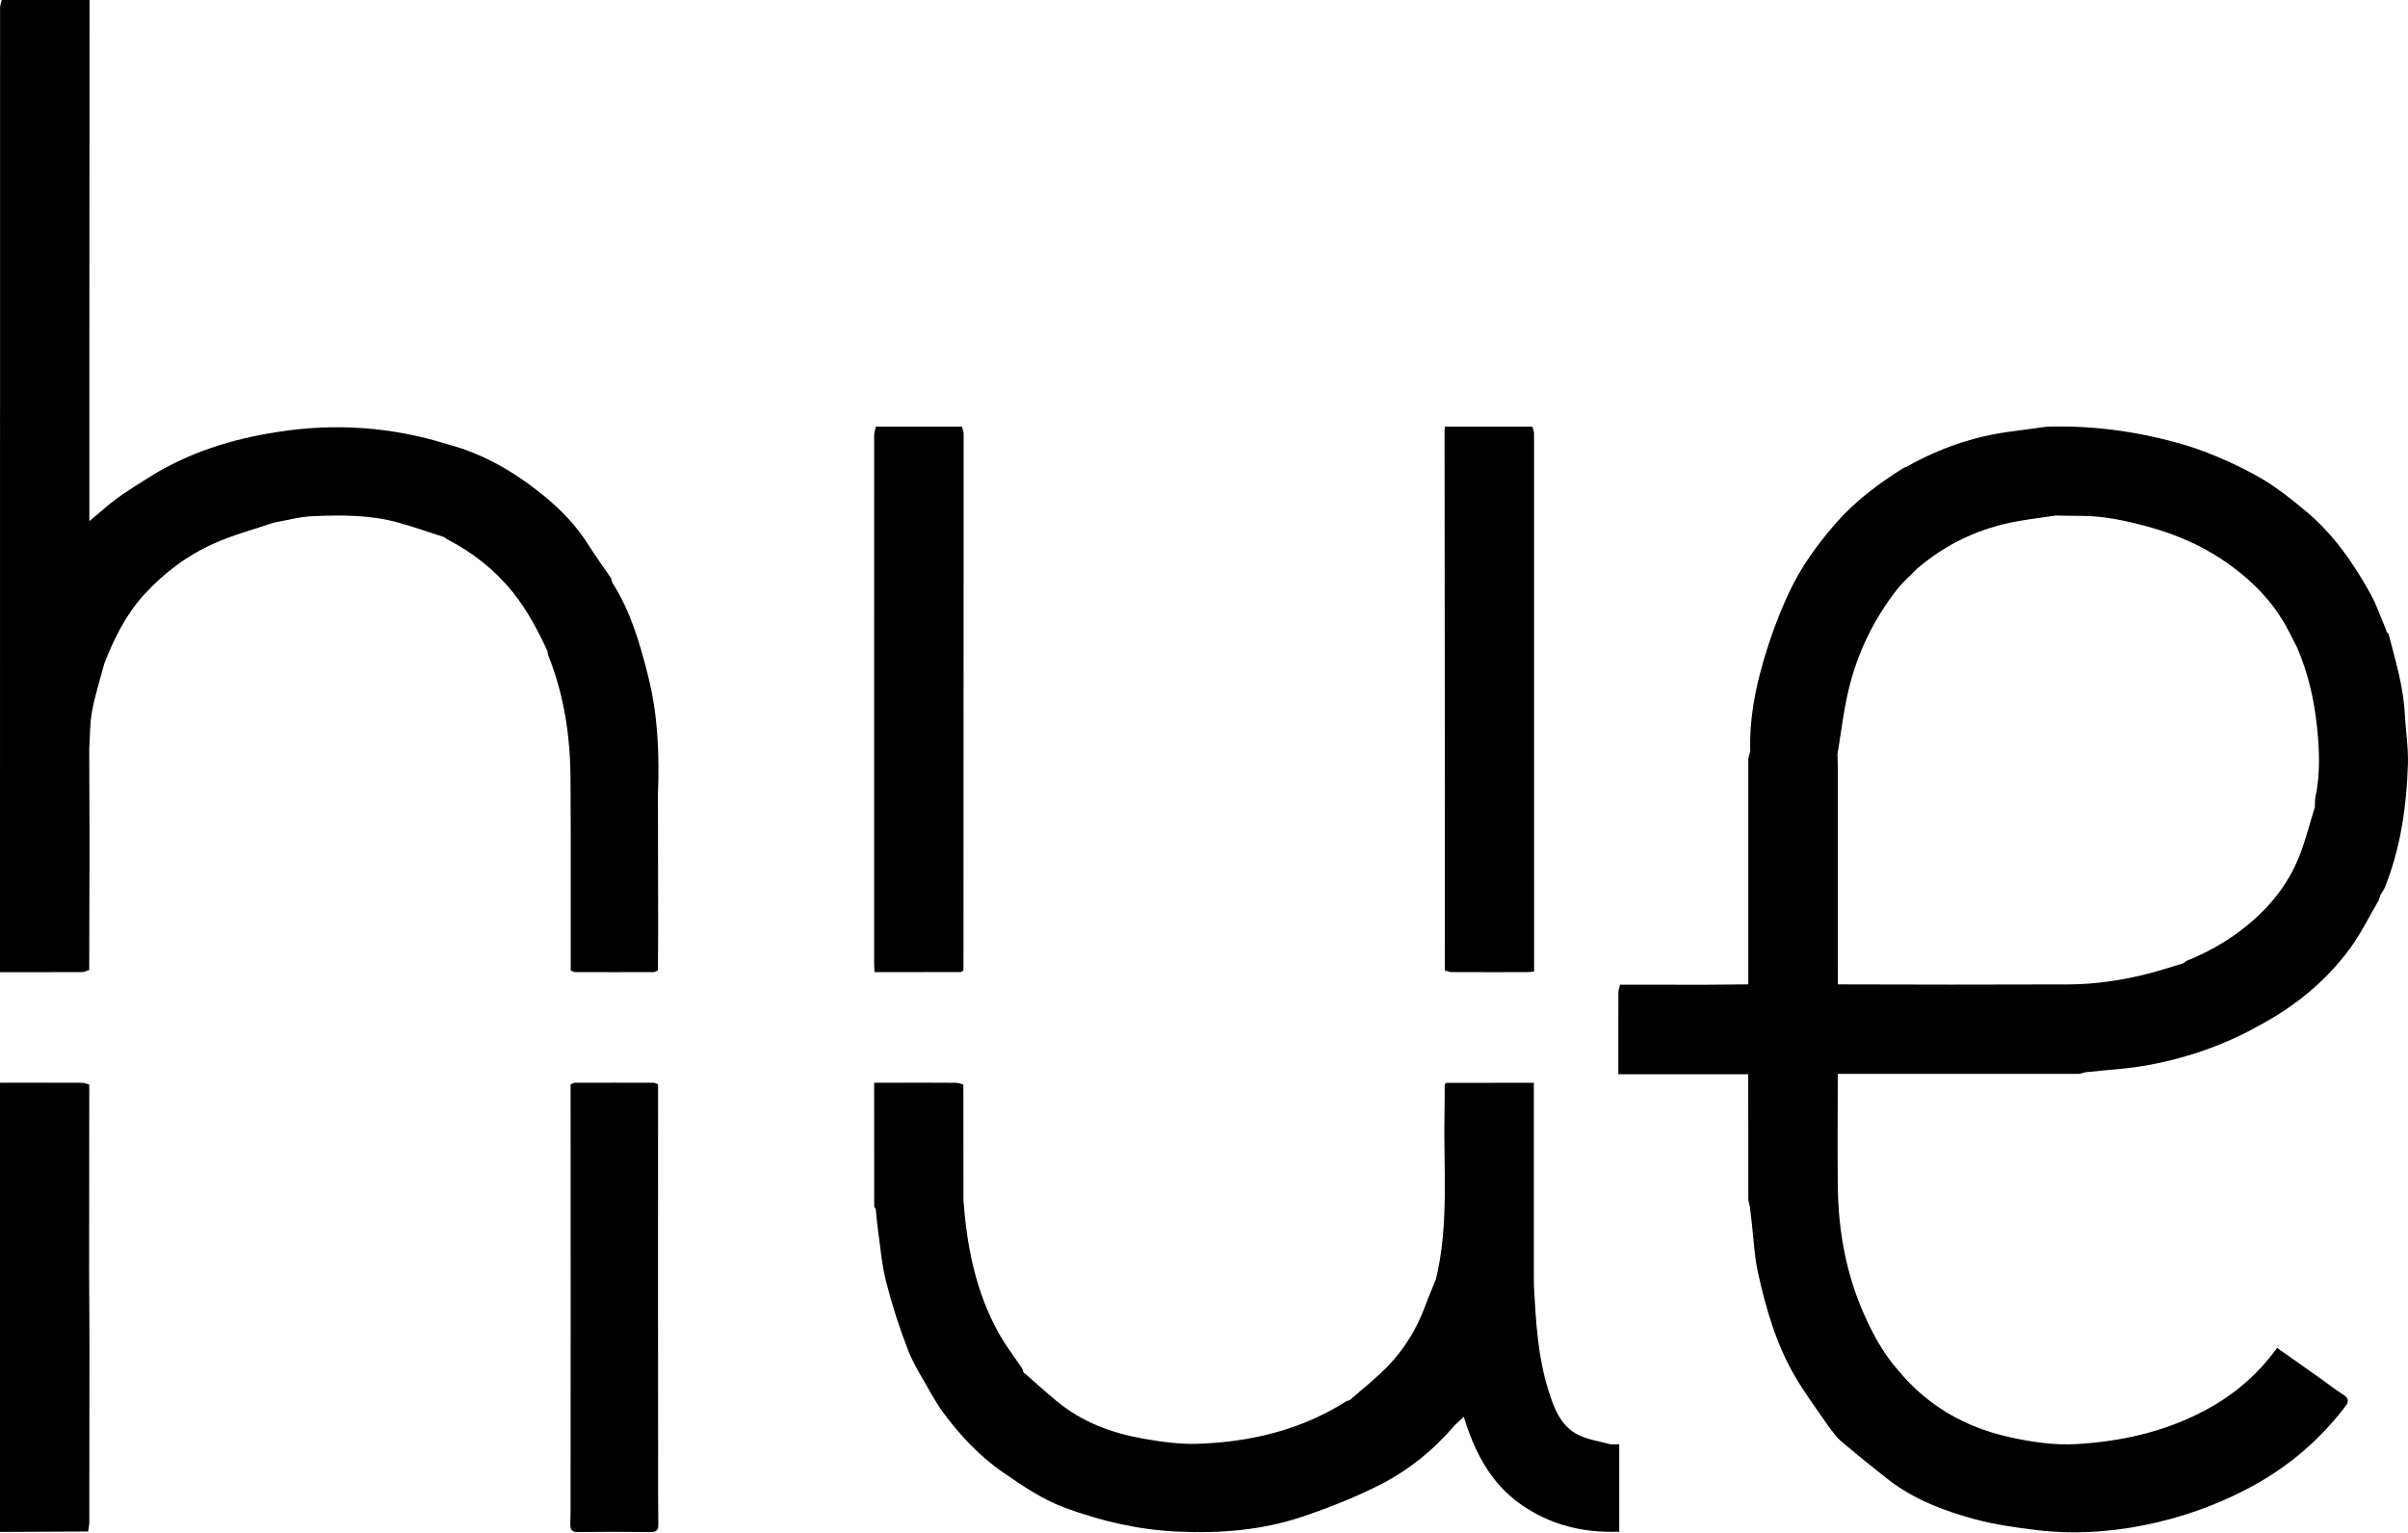
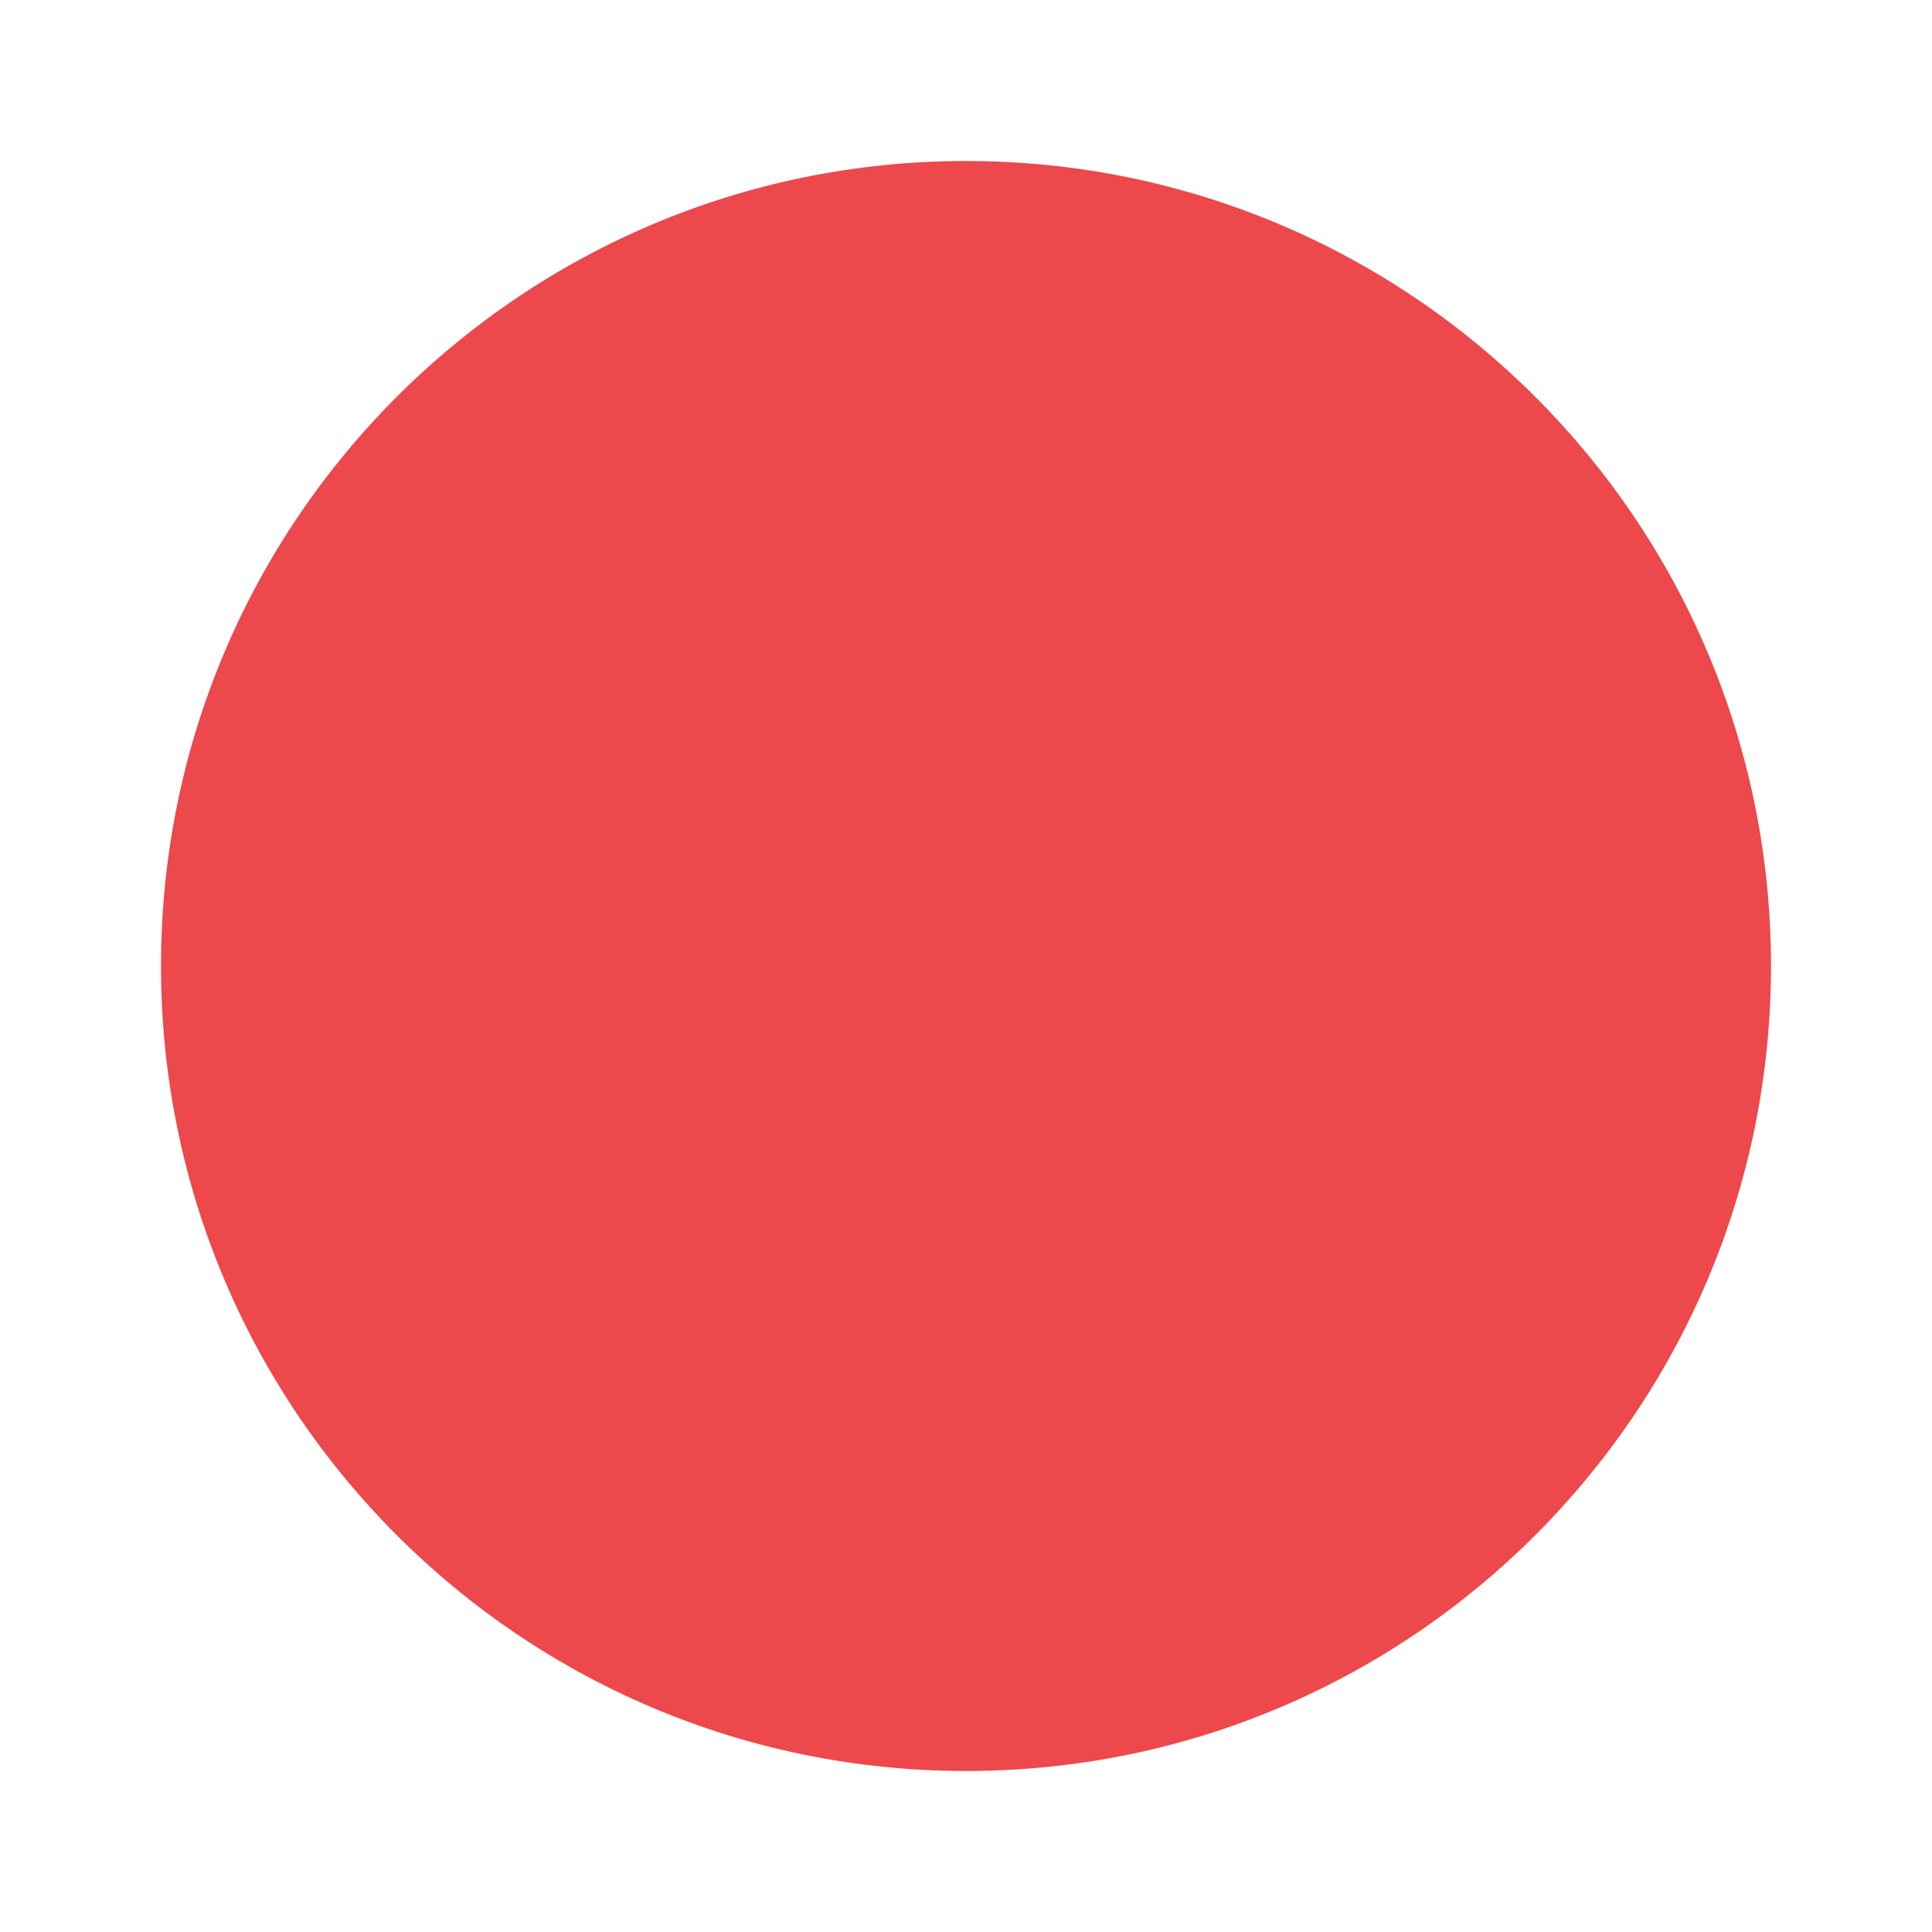
- <svg xmlns="http://www.w3.org/2000/svg" version="1.1" id="Layer_1" x="0px" y="0px" width="1371.707px" height="873.136px" viewBox="0 0 1371.707 873.136" enable-background="new 0 0 1371.707 873.136" xml:space="preserve">
-   <g>
-     <path d="M916.981,822.846c-6.434-1.745-13.407-2.657-19.062-5.856c-9.285-5.253-12.885-15.223-15.899-24.851   c-6.03-19.263-7.153-39.287-8.213-59.283c-0.02-2.36-0.039-4.719-0.059-7.079c0-36.174,0-72.348,0-108.801   c-16.867,0-33.293-0.005-49.72,0.035c-0.348,0.001-0.695,0.532-1.042,0.815c-0.037,5.158-0.009,10.318-0.122,15.474   c-0.702,31.898,2.737,64.008-4.878,95.553c-2.026,5.03-4.183,10.013-6.053,15.101c-4.829,13.136-11.97,24.912-21.712,34.859   c-6.674,6.815-14.254,12.743-21.427,19.068c2.617,0.652,5.232,1.304,7.849,1.936c1.745,0.421,3.491,0.833,5.24,1.229   c-1.749-0.396-3.495-0.808-5.24-1.229c-2.617-0.632-5.232-1.284-7.849-1.936c-0.628,0.184-1.339,0.235-1.869,0.571   c-25.902,16.414-54.654,23.25-84.847,24.229c-10.235,0.332-20.659-1.167-30.803-2.937c-17.996-3.141-34.865-9.439-49.181-21.26   c-6.504-5.371-12.746-11.059-19.108-16.604c-0.273-0.758-0.407-1.608-0.839-2.26c-4.344-6.552-9.199-12.812-13.033-19.646   c-13.258-23.631-18.337-49.533-20.291-76.223c-0.226-1.655-0.581-3.308-0.757-4.963c0.176,1.655,0.532,3.309,0.758,4.964   c-0.012-21.916-0.024-43.833-0.035-65.752c-1.44-0.357-2.877-1.016-4.319-1.027c-10.821-0.088-21.642-0.049-32.464-0.05   c-4.596,0-9.193,0-14.053,0c0,23.906-0.006,47.188,0.038,70.471c0.001,0.512,0.576,1.023,0.884,1.534   c0.343,3.438,0.564,6.893,1.054,10.31c1.487,10.374,2.271,20.937,4.831,31.047c3.344,13.209,7.568,26.27,12.485,38.98   c3.226,8.34,8.347,15.946,12.619,23.879c2.274,3.665,4.318,7.497,6.863,10.961c9.763,13.286,20.771,25.266,34.499,34.748   c11.291,7.799,22.575,15.555,35.492,20.297c20.427,7.499,41.403,12.451,63.309,13.522c24.497,1.197,48.624-0.635,71.871-8.473   c14.855-5.008,29.584-10.82,43.576-17.852c16.682-8.383,31.194-20.105,43.39-34.445c1.534-1.424,3.068-2.848,4.965-4.609   c6.076,19.669,14.967,37.433,32.137,49.626c16.947,12.034,35.951,16.647,56.432,15.844c0-17.11,0-33.324,0-49.857   C920.272,822.908,918.522,823.264,916.981,822.846z M527.337,656.973c6.849-2.288,13.666-4.677,20.506-6.993   c0.025,9.051-0.006,18.103,0.116,27.152c-0.122-9.049-0.092-18.101-0.117-27.151C541.003,652.295,534.186,654.685,527.337,656.973z   " />
-     <path d="M1369.885,406.828c-0.781-15.565-5.309-30.343-9.147-45.271c-4.768,0.606-9.553,1.107-14.308,1.78   c4.755-0.672,9.54-1.174,14.308-1.78c-0.37-0.467-0.74-0.931-1.111-1.396c-0.271-0.777-0.541-1.554-0.812-2.331   c-2.832-6.585-5.126-13.47-8.599-19.697c-9.664-17.335-20.74-33.421-36.28-46.502c-9.288-7.819-18.698-15.268-29.241-20.975   c-14.117-7.641-28.89-14.092-44.441-18.366c-24.32-6.684-49.095-9.987-74.36-9.141l0,0c-6.948,0.935-13.892,1.893-20.844,2.8   c-21.02,2.744-40.626,9.64-59.039,20.058c-0.587,0.223-1.233,0.353-1.754,0.681c-14.256,8.984-27.611,18.877-38.809,31.803   c-10.346,11.942-19.526,24.614-26.162,38.771c-5.958,12.712-10.868,26.057-14.785,39.546c-4.813,16.574-8.042,33.597-7.479,51.063   c-0.07,0.333-0.14,0.667-0.209,1.001c-0.317,1.357-0.91,2.713-0.911,4.07c-0.031,42.652-0.005,85.305,0.013,127.957   c-8.354,0.073-16.707,0.146-25.061,0.218c-15.998-0.015-31.996-0.03-47.995-0.045c-0.327,1.479-0.93,2.957-0.939,4.438   c-0.075,12.471-0.041,24.943-0.04,37.415c0,2.925,0,5.85,0,9.201c25.021,0,49.375,0,73.995,0c0,23.877-0.02,47.302,0.042,70.728   c0.004,1.655,0.611,3.309,0.937,4.963c0.382,3.343,0.764,6.686,1.146,10.028c1.061,8.962,1.403,18.083,3.328,26.856   c4.593,20.931,10.537,41.543,21.528,60.158c5.757,9.749,12.624,18.843,18.99,28.23c2.224,2.671,4.122,5.724,6.731,7.94   c8.576,7.282,17.339,14.35,26.161,21.335c14.885,11.785,32.321,18.43,50.308,23.312c11.404,3.095,23.279,4.709,35.045,6.155   c20.186,2.481,40.29,1.312,60.283-2.588c22.361-4.362,43.533-11.918,63.466-22.882c20.619-11.34,38.072-26.416,52.294-45.195   c1.986-2.623,1.803-4.545-1.26-6.459c-4.326-2.702-8.327-5.92-12.497-8.875c-8.406-5.955-16.833-11.88-25.245-17.813   c-11.536,16.069-26.05,27.938-43.059,36.662c-22.265,11.42-46.237,16.685-71.063,18.151c-12.931,0.764-25.685-1.166-38.301-3.956   c-25.373-5.611-46.738-17.901-63.401-38.032c-0.918,0.314-2.114,0.363-2.711,0.985c0.597-0.623,1.793-0.671,2.708-0.987   c-8.575-9.748-14.631-20.924-19.815-32.8c-10.009-22.932-14.278-46.903-14.585-71.736c-0.105-8.475-0.085-16.952-0.122-25.428   c0.035-12.995,0.071-25.99,0.107-38.986c45.667,0.01,91.335,0.028,137.002-0.01c1.326-0.001,2.652-0.591,3.978-0.906   c12.257-1.356,24.659-1.948,36.74-4.236c22.22-4.209,43.438-11.644,63.192-22.89c-1.169-1.296-2.206-2.798-3.375-4.095   c1.168,1.296,2.206,2.799,3.375,4.095c19.98-10.779,37.219-24.947,50.696-43.182c6.334-8.571,11.032-18.351,16.472-27.583   c0.244-0.689,0.488-1.379,0.733-2.068c0.125-0.307,0.201-0.627,0.228-0.958c0.895-1.512,2.012-2.936,2.652-4.549   c8.927-22.5,12.335-46.103,13.083-70.081C1371.967,425.925,1370.364,416.373,1369.885,406.828z M972.845,610.761   C972.845,610.761,972.845,610.761,972.845,610.761c3.882,0,7.764,0,11.736,0C980.609,610.761,976.727,610.761,972.845,610.761z    M1318.664,459.793c-2.812,9.074-5.153,18.328-8.536,27.184c-6.735,17.633-18.475,31.568-33.395,42.972   c-9.518,7.276-19.879,12.994-30.965,17.466c-0.727,0.293-1.307,0.953-1.955,1.442c0,0,0,0,0,0   c-7.204,2.124-14.34,4.521-21.625,6.316c-14.583,3.594-29.394,5.722-44.456,5.75c-22.285,0.041-44.57,0.073-66.855,0.109   c0.557,2.492,0.842,5.113,1.396,7.606c-0.554-2.493-0.839-5.114-1.396-7.606c-21.311-0.042-42.622-0.084-63.933-0.126   c-0.444,0.474-0.901,0.938-1.36,1.401c0.459-0.463,0.915-0.928,1.36-1.401c-0.015-41.507-0.027-83.015-0.054-124.522   c-0.001-2.154-0.124-4.308-0.191-6.462c0,0,0,0,0,0c2.042-12.222,3.412-24.605,6.275-36.632c5.02-21.086,14.292-40.37,27.71-57.477   c3.358-4.281,7.573-7.889,11.395-11.806c16.579-14.222,35.667-23.171,57.143-26.98c7.217-1.28,14.5-2.191,21.753-3.271   c-2.703-0.521-4.11-1.724-4.76-3.604c0.651,1.88,2.058,3.083,4.761,3.604c4.823,0.067,9.645,0.197,14.468,0.188   c12.832-0.025,25.222,2.694,37.517,5.98c17.609,4.707,33.993,12.099,48.67,22.974c12.238,9.068,22.697,19.85,30.227,33.226   c2.354,4.182,4.453,8.509,6.665,12.769c-0.001,0-0.001,0-0.002,0c6.003,13.959,9.507,28.632,11.169,43.631   c1.541,13.899,2.213,27.916-0.717,41.814C1318.6,456.099,1318.754,457.971,1318.664,459.793c-0.381,2.555,0.543,4.208,2.071,5.607   C1319.208,464.001,1318.283,462.348,1318.664,459.793z" />
-     <path d="M348.781,331.936c-0.269-0.904-0.336-1.944-0.838-2.692c-4.199-6.246-8.701-12.299-12.684-18.678   c-6.879-11.016-15.811-20.248-25.731-28.304c-16.231-13.18-34.082-23.718-54.571-29.104c-31.801-9.97-64.159-12.207-97.054-6.997   c-25.897,3.995-50.48,11.711-72.848,25.708c-6.036,3.921-12.258,7.591-18.058,11.837c-5.473,4.007-10.503,8.618-16.089,13.264   c0-37.447-0.01-74.259,0.002-111.071C50.931,123.933,50.965,61.966,50.994,0C34.329,0,17.665,0,1,0C0.667,1.5,0.042,3,0.041,4.5   C-0.002,187.643,0,370.787,0,553.931c15.565,0.005,31.131,0.042,46.696-0.036c1.376-0.007,2.748-0.76,4.123-1.167   c0.059-22.963,0.158-45.926,0.164-68.889c0.005-18.966-0.102-37.933-0.159-56.899c0.485-7.249,0.307-14.62,1.622-21.716   c1.696-9.154,4.586-18.086,6.963-27.116c5.573-14.288,12.245-27.823,22.77-39.38c11.349-12.463,24.578-22.292,39.767-29.086   c10.919-4.884,22.645-7.962,34.012-11.846c0.002-3.824-0.001-7.647-0.003-11.471c-0.005-7.647-0.008-15.294,0.025-22.941   c-0.033,7.647-0.03,15.294-0.025,22.941c0.002,3.824,0.005,7.647,0.004,11.471c7.335-1.278,14.635-3.353,22.012-3.672   c16.12-0.696,32.34-0.824,48.108,3.429c9.059,2.443,17.918,5.63,26.866,8.481c0.649,0.443,1.26,0.957,1.952,1.318   c14.317,7.461,26.773,17.156,36.98,29.788c8.353,10.338,14.484,21.9,19.981,33.879c0.146,0.81,0.16,1.674,0.46,2.424   c9.187,22.973,12.679,46.945,12.669,71.547c-0.004,10.971,0.091,21.941,0.141,32.912c-0.005,25.02-0.009,50.039-0.014,75.059   c0.811,0.327,1.62,0.935,2.432,0.938c14.94,0.056,29.879,0.055,44.819-0.003c0.809-0.003,1.616-0.612,2.424-0.938   c0.047-7.135,0.142-14.269,0.135-21.403c-0.027-26.216-0.087-52.431-0.135-78.647c0.903-22.61,0.046-45.08-5.457-67.168   C364.654,366.977,359.324,348.46,348.781,331.936z M1.123,323.969c-0.049-0.829-0.143-1.659-0.143-2.488   C0.98,322.31,1.073,323.139,1.123,323.969C1.123,323.969,1.123,323.969,1.123,323.969c0.009,17.671,0.018,35.342,0.027,53.013   c0,0,0,0,0,0C1.141,359.311,1.132,341.64,1.123,323.969z" />
-     <path d="M823.042,552.999c1.329,0.312,2.657,0.888,3.987,0.894c14.318,0.066,28.638,0.051,42.956,0.027   c1.258-0.002,2.515-0.221,3.91-0.352c0-1.201,0-2.024,0-2.848c0.004-101.231,0.013-202.462-0.028-303.693   c-0.001-1.312-0.625-2.625-0.957-3.937c-16.576,0-33.152,0-49.785,0c-0.121,1.182-0.246,1.828-0.245,2.475   c0.059,67.439,0.127,134.877,0.195,202.316C823.063,482.92,823.052,517.96,823.042,552.999z M864.29,461.272   c2.801-0.048,5.606,0.446,8.423,0.673c0.056-1.996,0.162-3.991,0.162-5.987c0,1.996-0.106,3.991-0.162,5.987   C869.896,461.718,867.091,461.224,864.29,461.272c-0.623,0.011-1.245,0.048-1.867,0.121   C863.045,461.32,863.667,461.282,864.29,461.272z" />
-     <path d="M374.901,838.856c-0.023-33.339-0.046-66.677-0.068-100.015c0.009-40.332,0.019-80.664,0.028-120.996   c-0.836-0.308-1.672-0.883-2.51-0.886c-14.933-0.055-29.865-0.055-44.798-0.001c-0.839,0.003-1.675,0.578-2.512,0.887   c0.013,44.665,0.025,89.33,0.037,133.994c-0.022,31.673-0.044,63.345-0.065,95.018c-0.02,7.144,0.087,14.291-0.115,21.43   c-0.093,3.298,0.712,4.734,4.385,4.683c13.787-0.191,27.581-0.193,41.368-0.001c3.702,0.051,4.418-1.444,4.36-4.708   C374.839,858.462,374.919,848.658,374.901,838.856z" />
-     <path d="M547.397,553.878c0.453-0.001,0.905-0.63,1.358-0.967c0.032-0.498,0.092-0.997,0.092-1.495   c0.043-101.444,0.087-202.888,0.079-304.332c0-1.326-0.646-2.651-0.991-3.977c-16.334,0.004-32.67,0.007-49.004,0.01   c-0.336,1.638-0.966,3.276-0.967,4.914c-0.043,100.257-0.035,200.515-0.02,300.772c0,1.607,0.138,3.214,0.226,5.116   C514.814,553.92,531.106,553.928,547.397,553.878z M499.115,355.983c-0.027-0.979-0.065-1.958-0.098-2.938   C499.05,354.025,499.088,355.004,499.115,355.983C499.115,355.983,499.115,355.983,499.115,355.983z" />
-     <path d="M50.85,617.994c-0.281,0.036-0.558,0.096-0.83,0.177c-0.029,19.904-0.059,39.807-0.088,59.711   c0.029-19.904,0.059-39.807,0.087-59.711C50.292,618.089,50.569,618.03,50.85,617.994c-1.424-0.36-2.847-1.029-4.272-1.035   c-15.526-0.072-31.052-0.039-46.578-0.035c0,76.657,0,153.314,0,229.971c0,8.666,0,17.331,0,25.997   c16.729-0.079,33.458-0.158,50.188-0.237v0c0.237-1.758,0.678-3.515,0.681-5.273c0.062-33.643,0.093-67.285,0.085-100.928   c-0.003-13.486-0.115-26.972-0.177-40.457C50.801,689.995,50.825,653.995,50.85,617.994z M49.993,790.952   c0.059,24.759,0.118,49.516,0.177,74.274C50.111,840.468,50.052,815.71,49.993,790.952c-16.273-0.015-32.546-0.03-48.819-0.046l0,0   C17.447,790.921,33.72,790.937,49.993,790.952c0.079-21.652,0.158-43.304,0.235-64.956c0.002,0,0.145-0.007,0.224-0.011   l-0.222,0.011C50.151,747.648,50.072,769.3,49.993,790.952z" />
-   </g>
+ <svg xmlns="http://www.w3.org/2000/svg" version="1.1" width="24" height="24" viewBox="0 0 24 24">
+   <path fill="#ed484c" d="M12,2A10,10 0 0,0 2,12A10,10 0 0,0 12,22A10,10 0 0,0 22,12A10,10 0 0,0 12,2Z" />
</svg>
